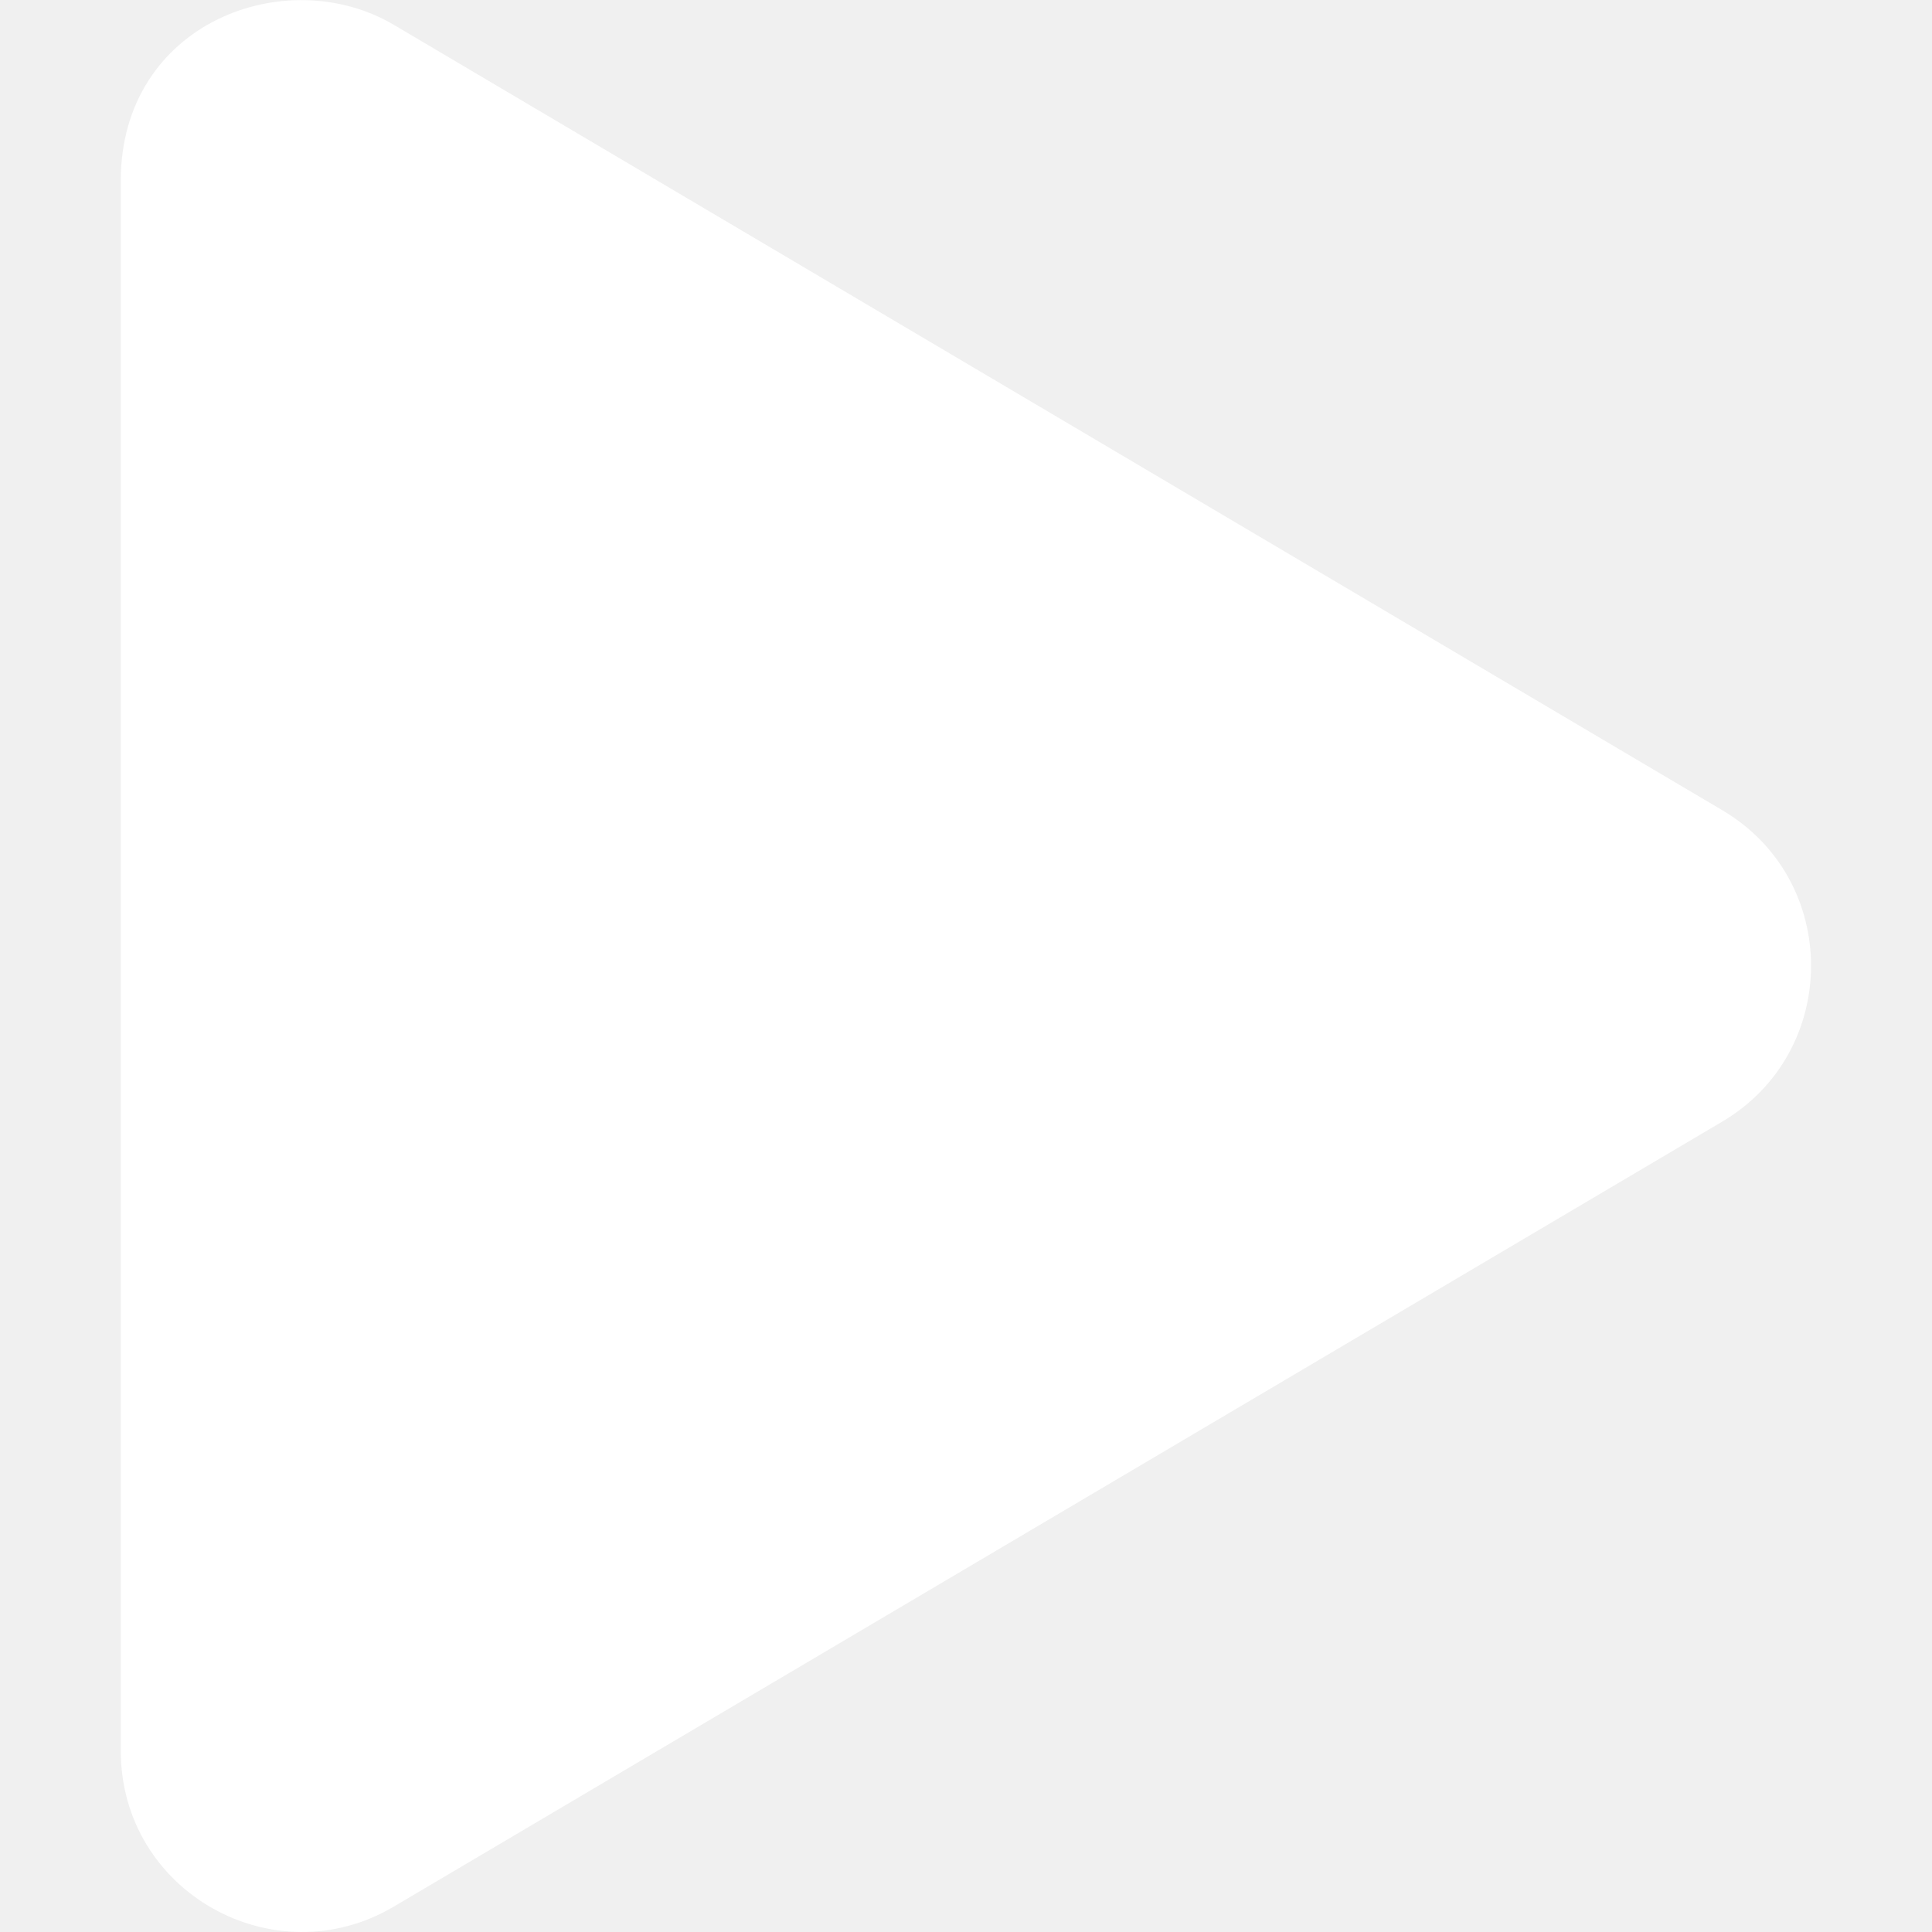
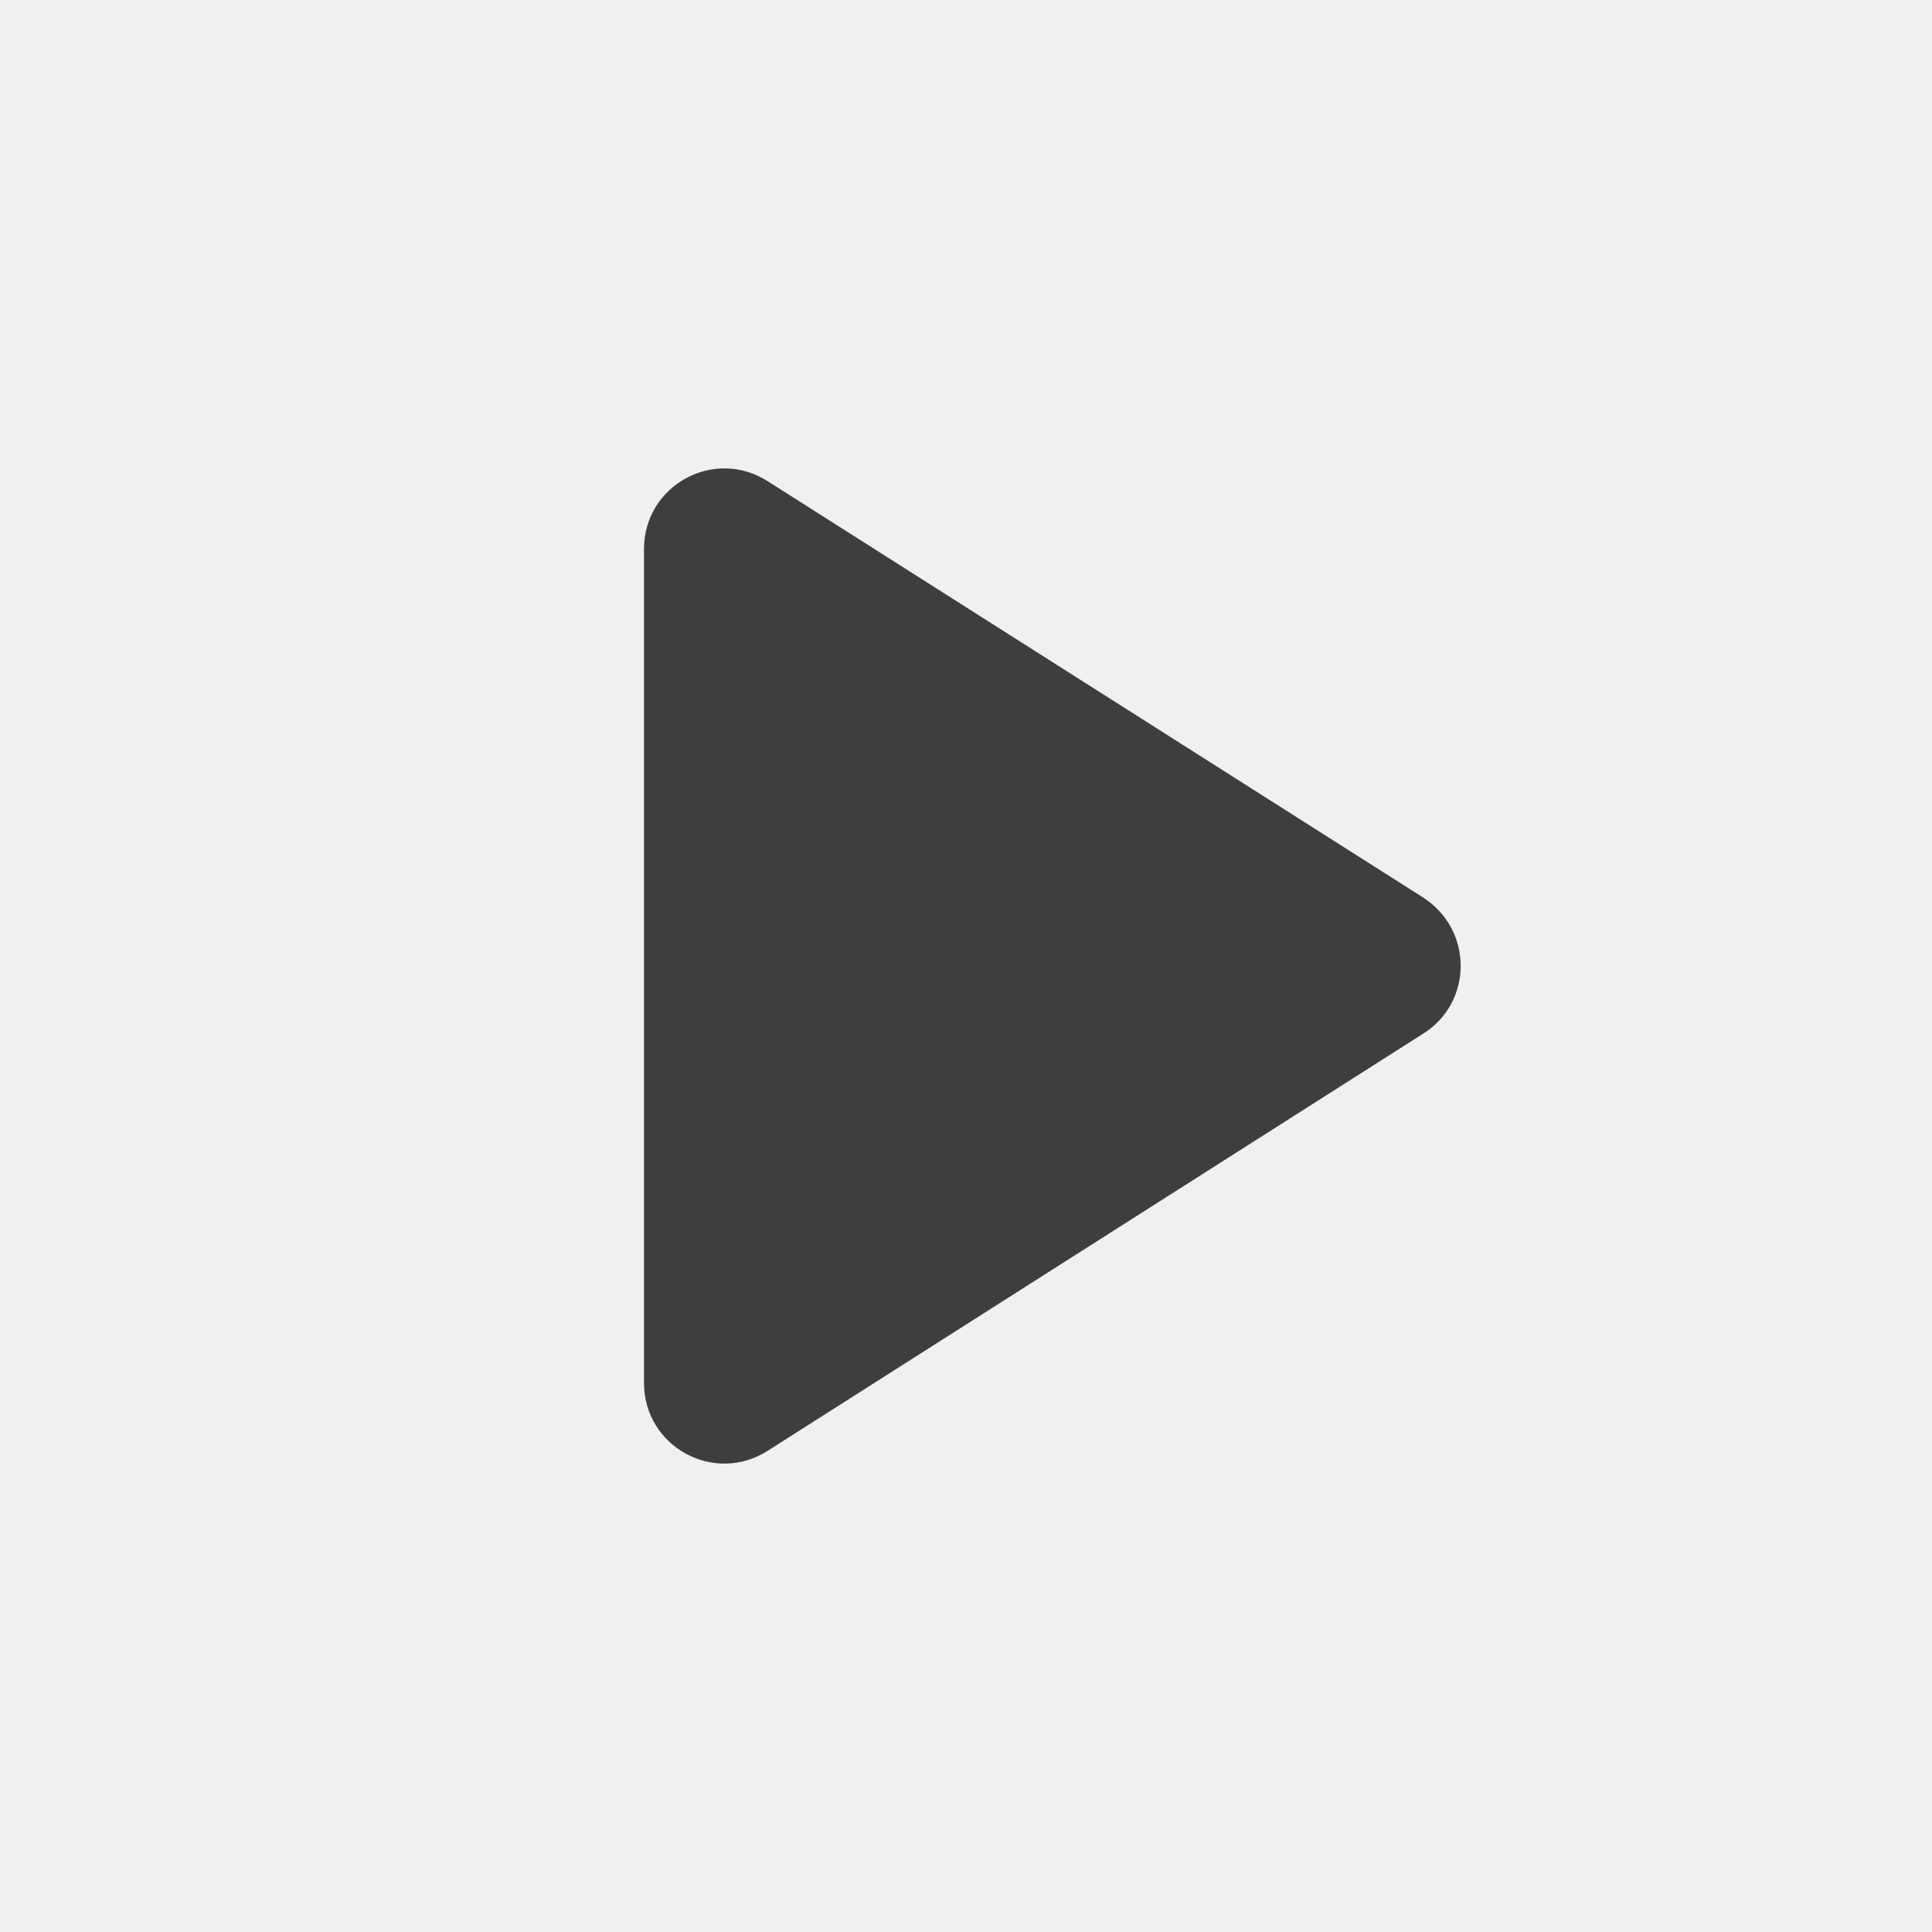
- <svg xmlns="http://www.w3.org/2000/svg" t="1617761806145" class="icon" viewBox="0 0 1024 1024" version="1.1" p-id="2341" width="48" height="48">
-   <defs>
-     <style type="text/css" />
-   </defs>
-   <path d="M912.725 429.356L208.798 13.199C151.603-20.598 64.012 12.199 64.012 95.79V927.904c0 74.992 81.392 120.188 144.785 82.591l703.927-415.957c62.794-36.996 62.993-128.187 0-165.183z" fill="#ffffff" p-id="2342" />
+ <svg xmlns="http://www.w3.org/2000/svg" height="48px" viewBox="0 0 24 24" width="48px" fill="#3e3e3e">
+   <path d="M8 6.82v10.36c0 .79.87 1.27 1.54.84l8.14-5.18c.62-.39.62-1.29 0-1.69L9.54 5.98C8.87 5.55 8 6.03 8 6.82z" />
</svg>
